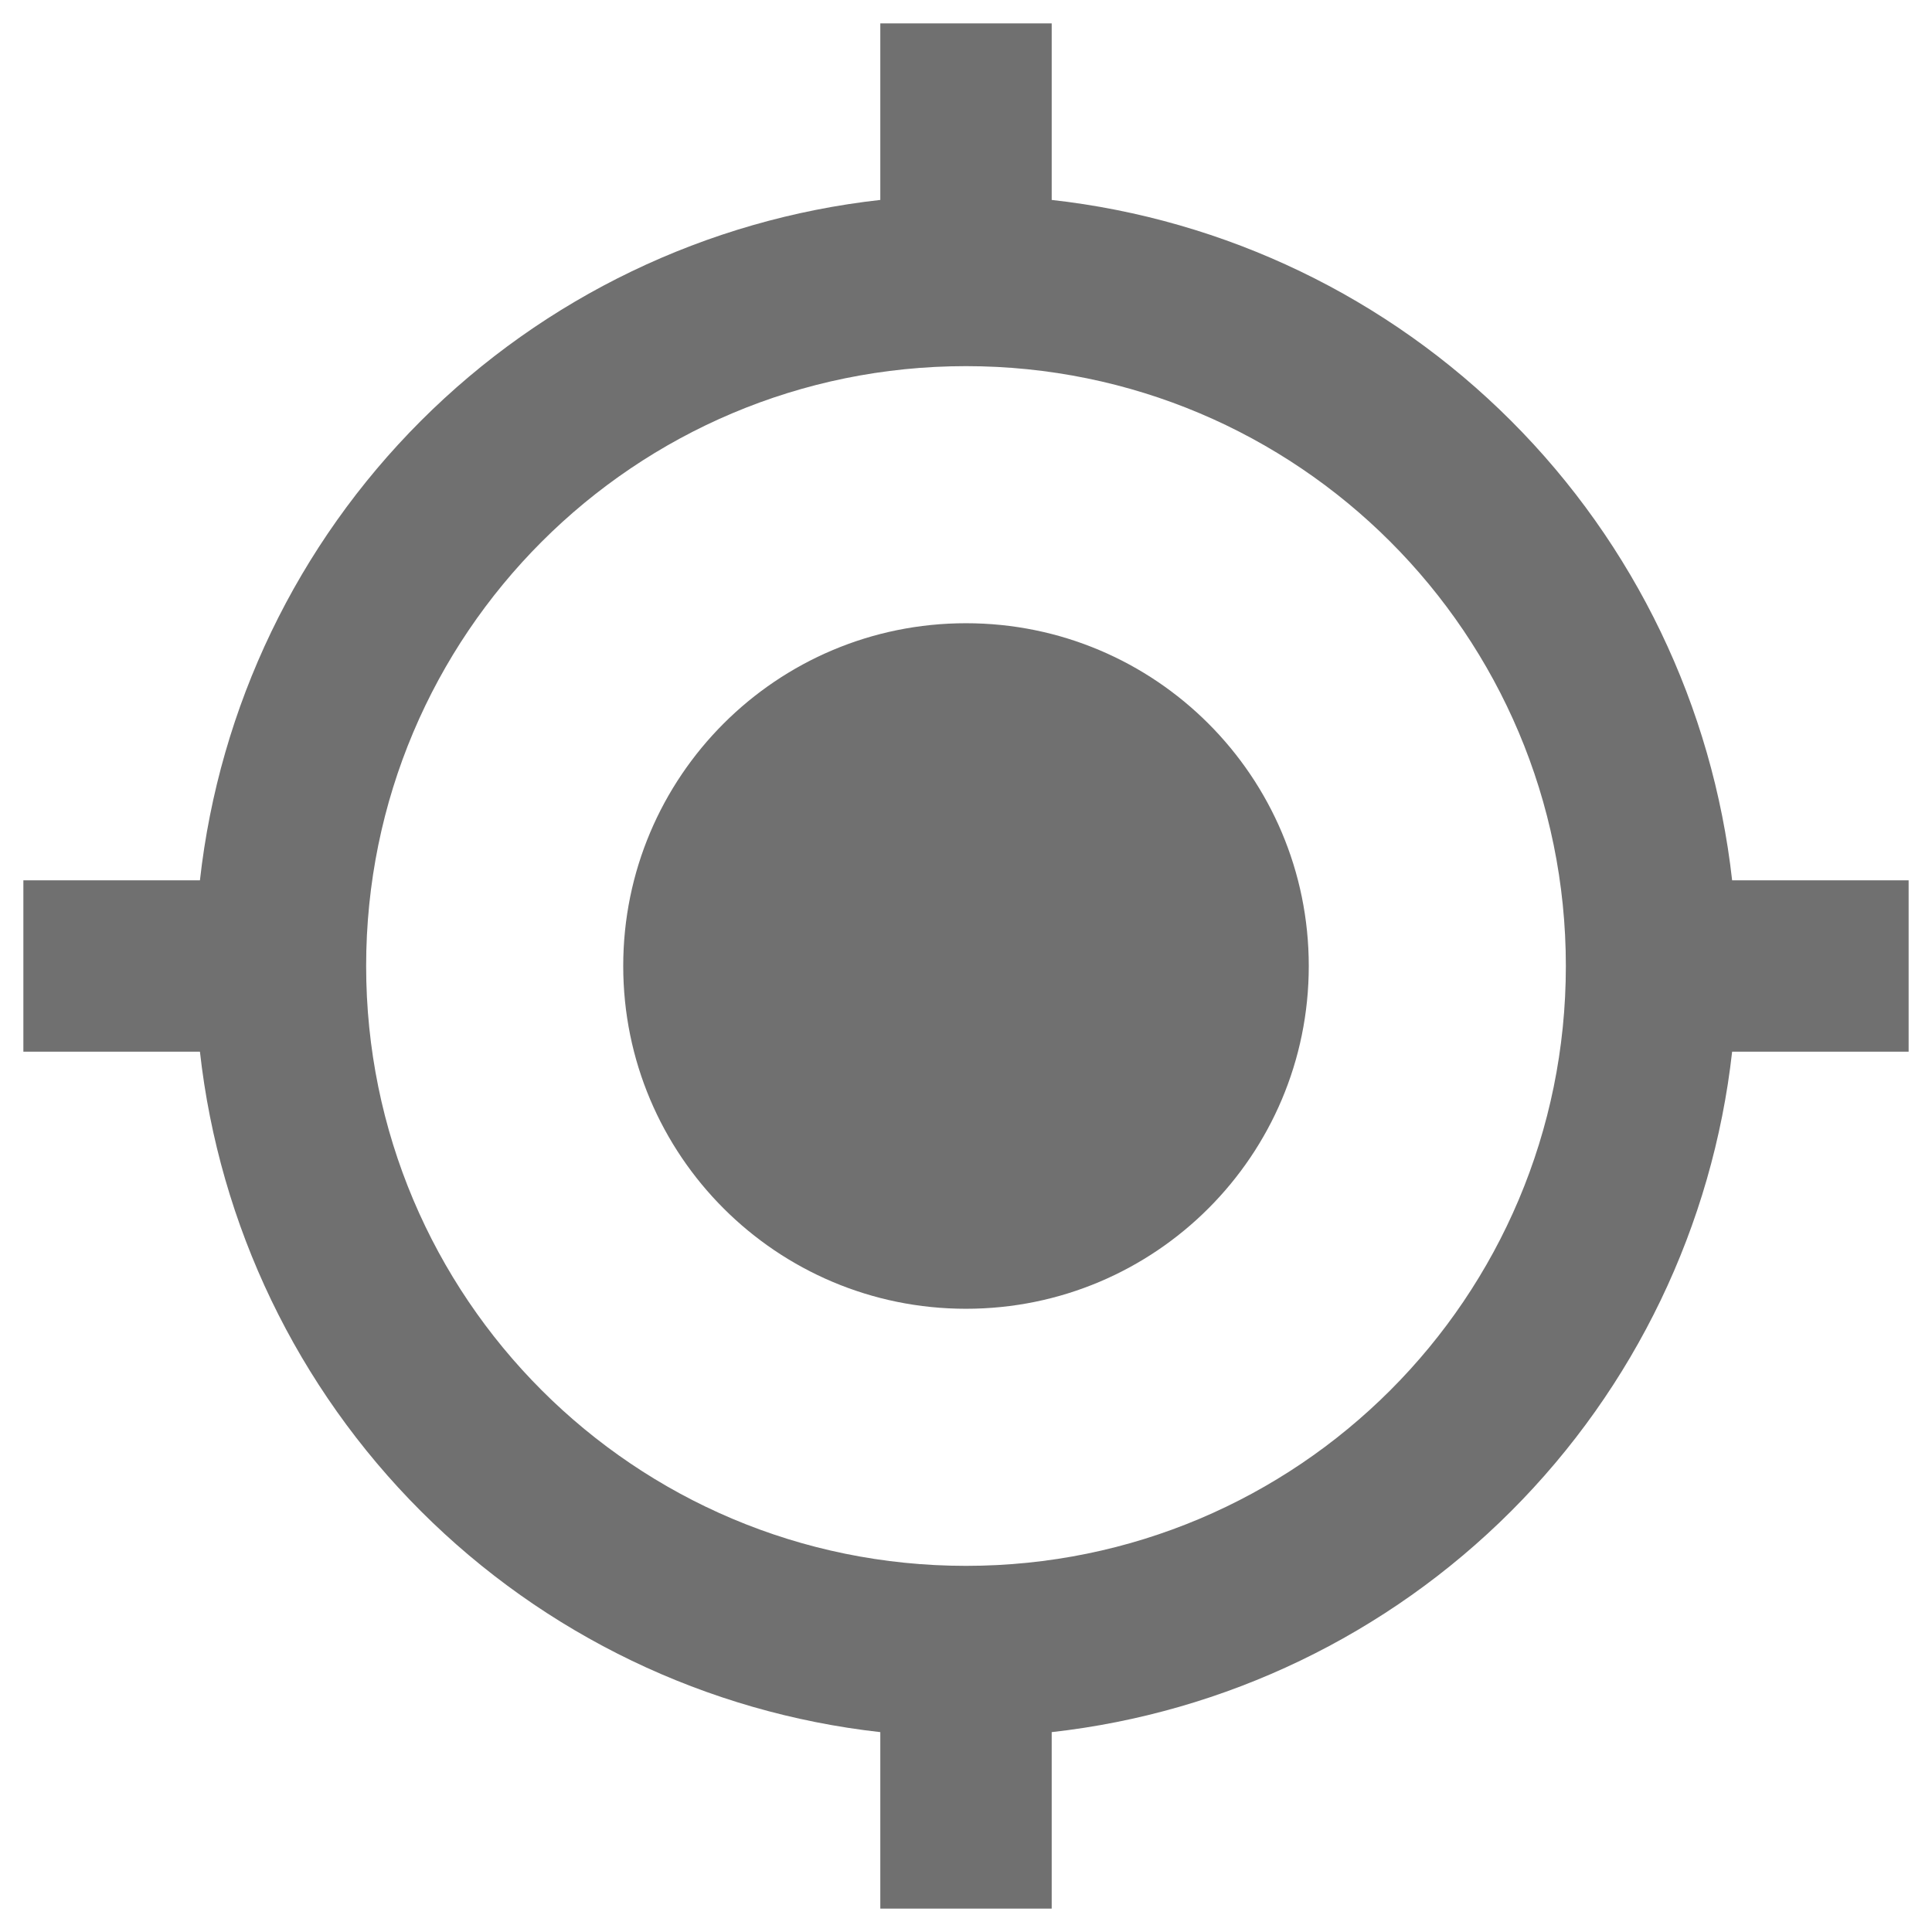
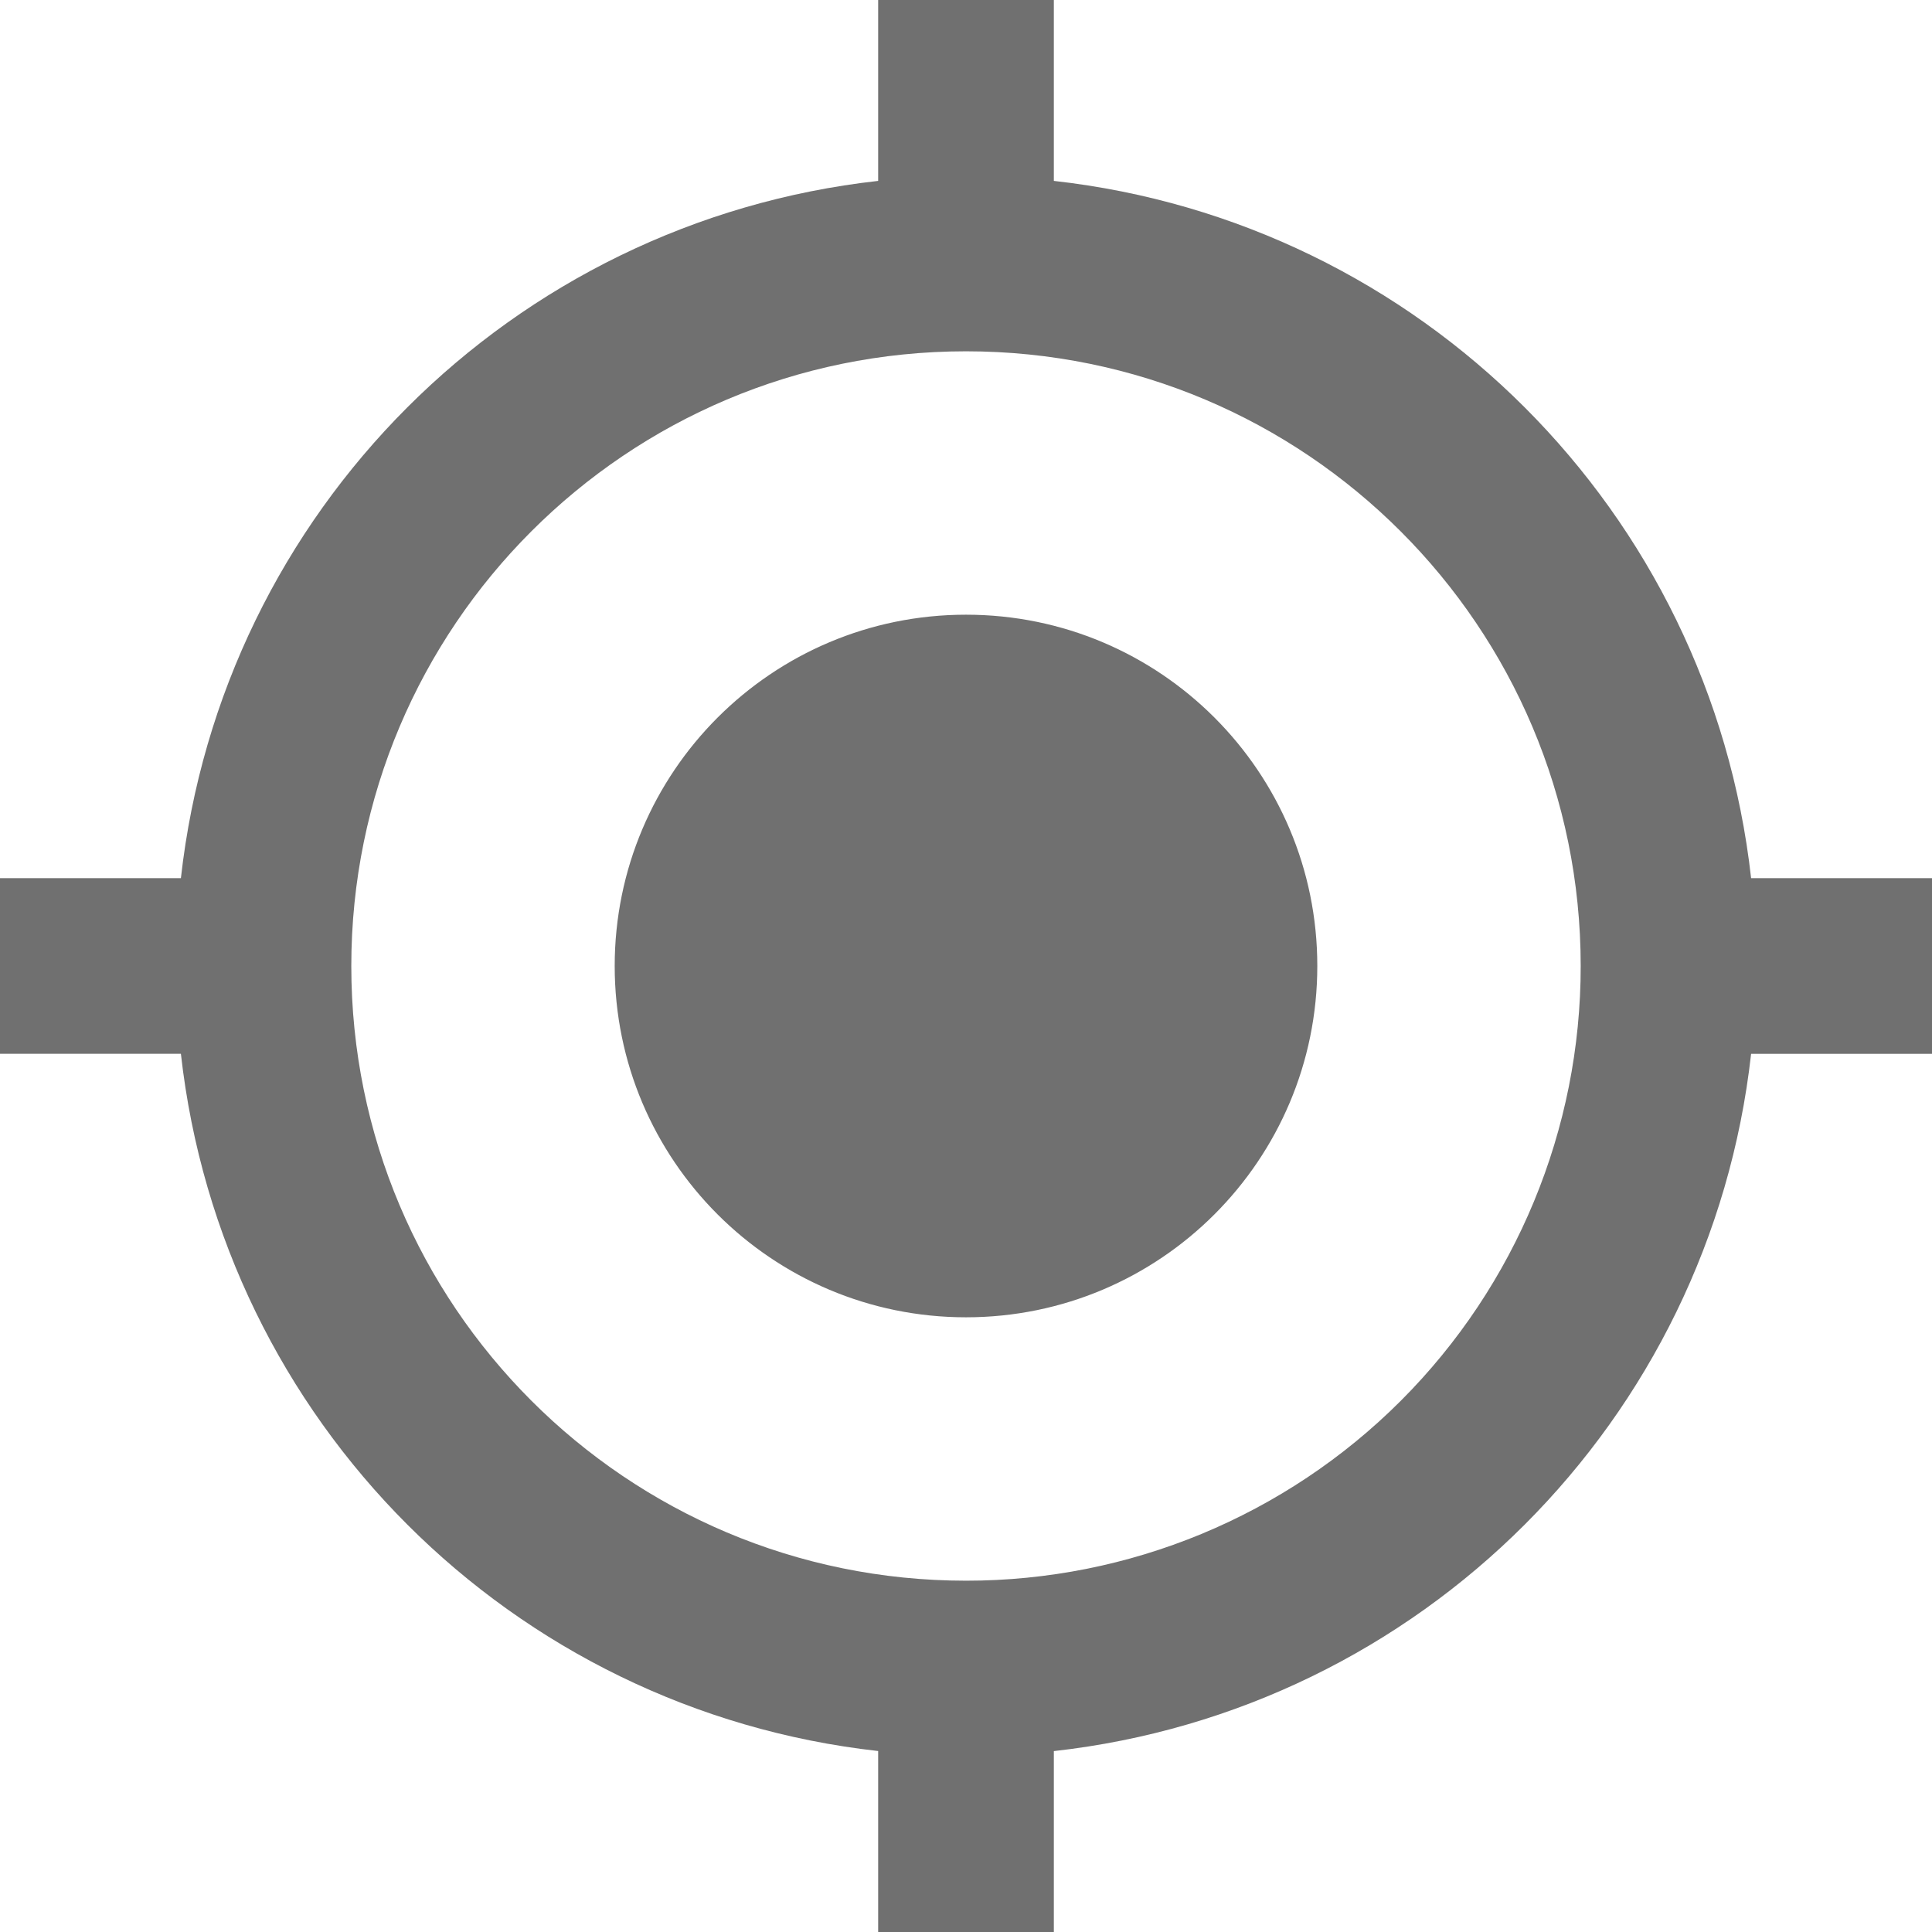
- <svg xmlns="http://www.w3.org/2000/svg" width="31" height="31" viewBox="0 0 31 31" fill="none">
-   <path d="M15.5 10C12.461 10 10 12.461 10 15.5C10 18.539 12.461 21 15.5 21C18.539 21 21 18.539 21 15.5C21 12.461 18.539 10 15.5 10ZM27.793 14.125C27.481 11.337 26.231 8.737 24.247 6.753C22.263 4.769 19.663 3.519 16.875 3.208V0.375H14.125V3.208C11.337 3.519 8.737 4.769 6.753 6.753C4.769 8.737 3.519 11.337 3.208 14.125H0.375V16.875H3.208C3.519 19.663 4.769 22.263 6.753 24.247C8.737 26.231 11.337 27.481 14.125 27.793V30.625H16.875V27.793C19.663 27.481 22.263 26.231 24.247 24.247C26.231 22.263 27.481 19.663 27.793 16.875H30.625V14.125H27.793ZM15.5 25.125C10.179 25.125 5.875 20.821 5.875 15.5C5.875 10.179 10.179 5.875 15.5 5.875C20.821 5.875 25.125 10.179 25.125 15.5C25.125 20.821 20.821 25.125 15.5 25.125Z" fill="#707070" />
+ <svg xmlns="http://www.w3.org/2000/svg" width="30" height="30" viewBox="0 0 30 30">
+   <defs>
+     <style>.a{fill:#707070;}</style>
+   </defs>
+   <g transform="translate(-1205 -1739)">
+     <path class="a" d="M139,9.545A5.455,5.455,0,1,0,144.455,15,5.453,5.453,0,0,0,139,9.545Zm12.191,4.091A12.264,12.264,0,0,0,140.364,2.809V0h-2.728V2.809a12.264,12.264,0,0,0-10.827,10.827H124v2.727h2.809a12.264,12.264,0,0,0,10.827,10.827V30h2.728V27.191a12.264,12.264,0,0,0,10.827-10.827H154V13.636ZM139,24.545A9.545,9.545,0,1,1,148.545,15,9.538,9.538,0,0,1,139,24.545Z" transform="translate(1081 1739)" />
+   </g>
</svg>
